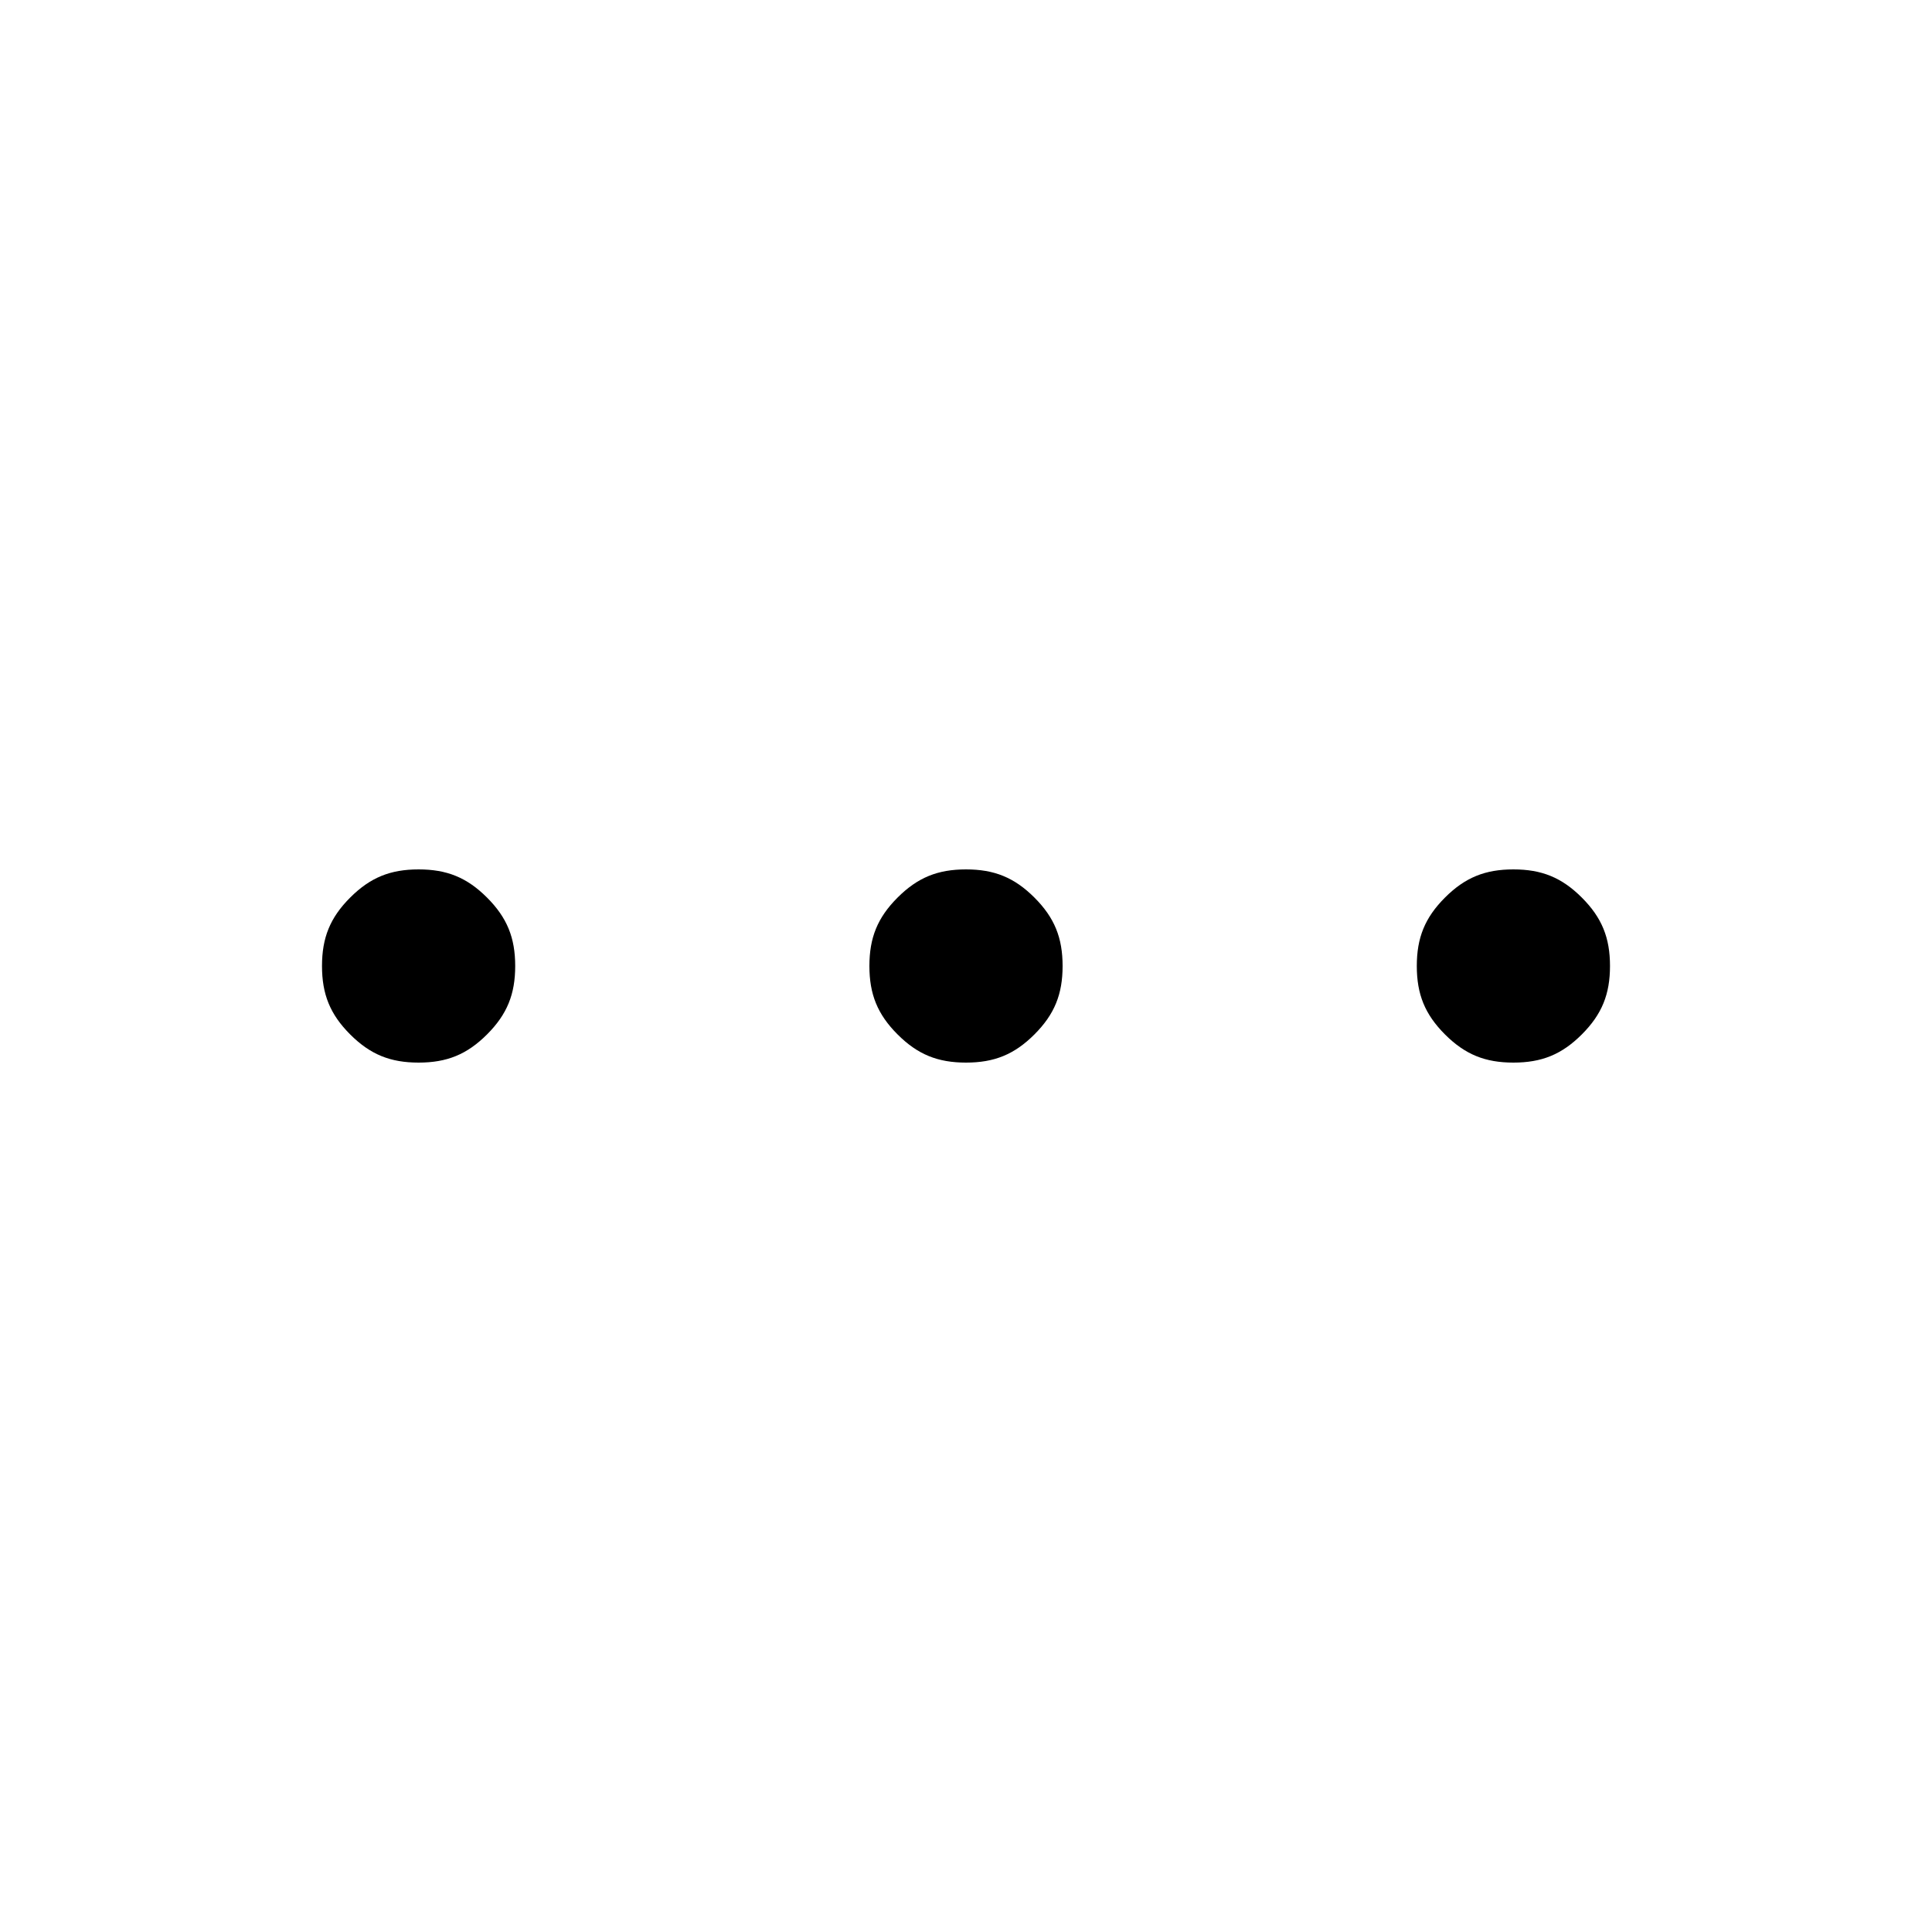
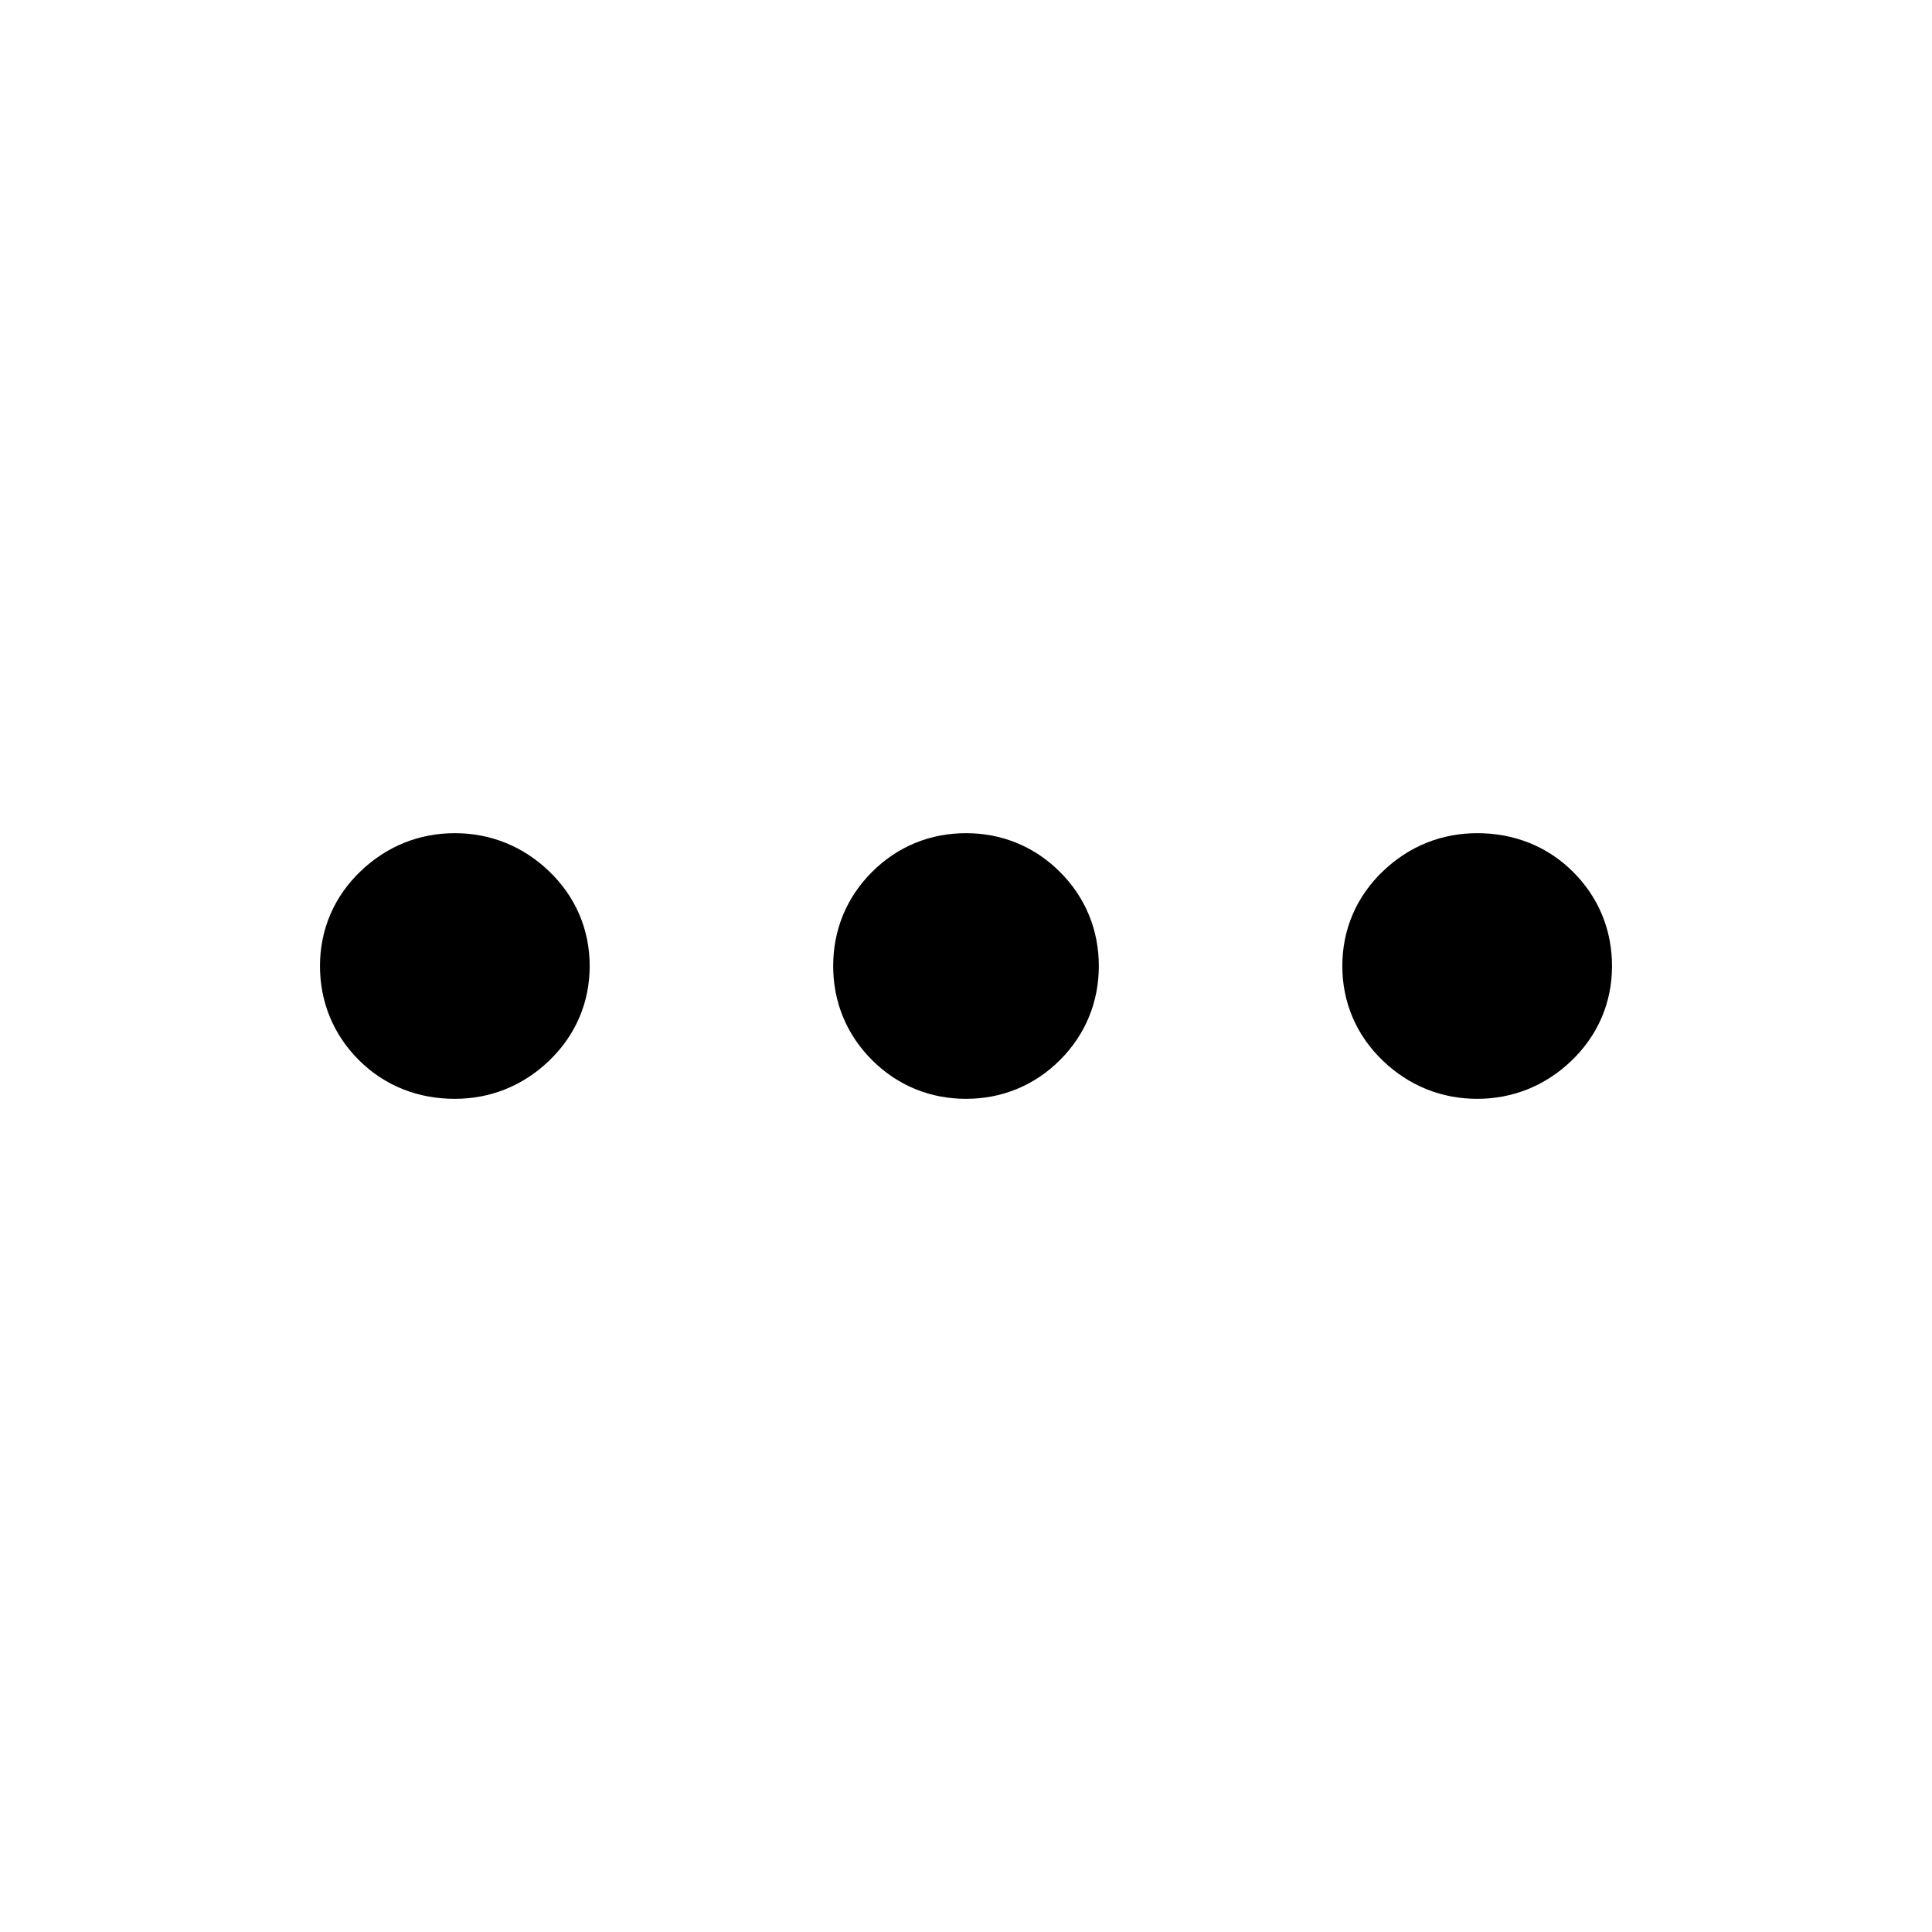
- <svg xmlns="http://www.w3.org/2000/svg" version="1.1" id="图层_1" x="0px" y="0px" viewBox="0 0 48 48" style="enable-background:new 0 0 48 48;" xml:space="preserve">
-   <path fill="currentColor" d="M10.4,26.4c-0.7,0-1.2-0.2-1.7-0.7C8.2,25.2,8,24.7,8,24s0.2-1.2,0.7-1.7c0.5-0.5,1-0.7,1.7-0.7c0.7,0,1.2,0.2,1.7,0.7  c0.5,0.5,0.7,1,0.7,1.7s-0.2,1.2-0.7,1.7C11.6,26.2,11.1,26.4,10.4,26.4z M24,26.4c-0.7,0-1.2-0.2-1.7-0.7c-0.5-0.5-0.7-1-0.7-1.7  s0.2-1.2,0.7-1.7c0.5-0.5,1-0.7,1.7-0.7s1.2,0.2,1.7,0.7c0.5,0.5,0.7,1,0.7,1.7s-0.2,1.2-0.7,1.7C25.2,26.2,24.7,26.4,24,26.4z   M37.6,26.4c-0.7,0-1.2-0.2-1.7-0.7c-0.5-0.5-0.7-1-0.7-1.7s0.2-1.2,0.7-1.7c0.5-0.5,1-0.7,1.7-0.7s1.2,0.2,1.7,0.7  c0.5,0.5,0.7,1,0.7,1.7s-0.2,1.2-0.7,1.7C38.8,26.2,38.3,26.4,37.6,26.4z" />
+ <svg xmlns="http://www.w3.org/2000/svg" width="32" height="32" viewBox="0 0 32 32" fill="currentColor">
+   <path d="M7.533 17.2C7.178 17.2 6.883 17.083 6.65 16.85C6.417 16.617 6.3 16.333 6.3 16C6.3 15.667 6.422 15.383 6.667 15.15C6.911 14.917 7.2 14.8 7.533 14.8C7.867 14.8 8.156 14.917 8.4 15.15C8.644 15.383 8.767 15.667 8.767 16C8.767 16.333 8.644 16.617 8.4 16.85C8.156 17.083 7.867 17.2 7.533 17.2ZM16 17.2C15.667 17.2 15.383 17.083 15.15 16.85C14.917 16.617 14.8 16.333 14.8 16C14.8 15.667 14.917 15.383 15.15 15.15C15.383 14.917 15.667 14.8 16 14.8C16.333 14.8 16.617 14.917 16.85 15.15C17.083 15.383 17.2 15.667 17.2 16C17.2 16.333 17.083 16.617 16.85 16.85C16.617 17.083 16.333 17.2 16 17.2ZM24.467 17.2C24.133 17.2 23.844 17.083 23.6 16.85C23.355 16.617 23.233 16.333 23.233 16C23.233 15.667 23.355 15.383 23.6 15.15C23.844 14.917 24.133 14.8 24.467 14.8C24.822 14.8 25.117 14.917 25.35 15.15C25.583 15.383 25.7 15.667 25.7 16C25.7 16.333 25.578 16.617 25.333 16.85C25.089 17.083 24.8 17.2 24.467 17.2Z" fill="black" stroke="black" stroke-width="2" />
</svg>
